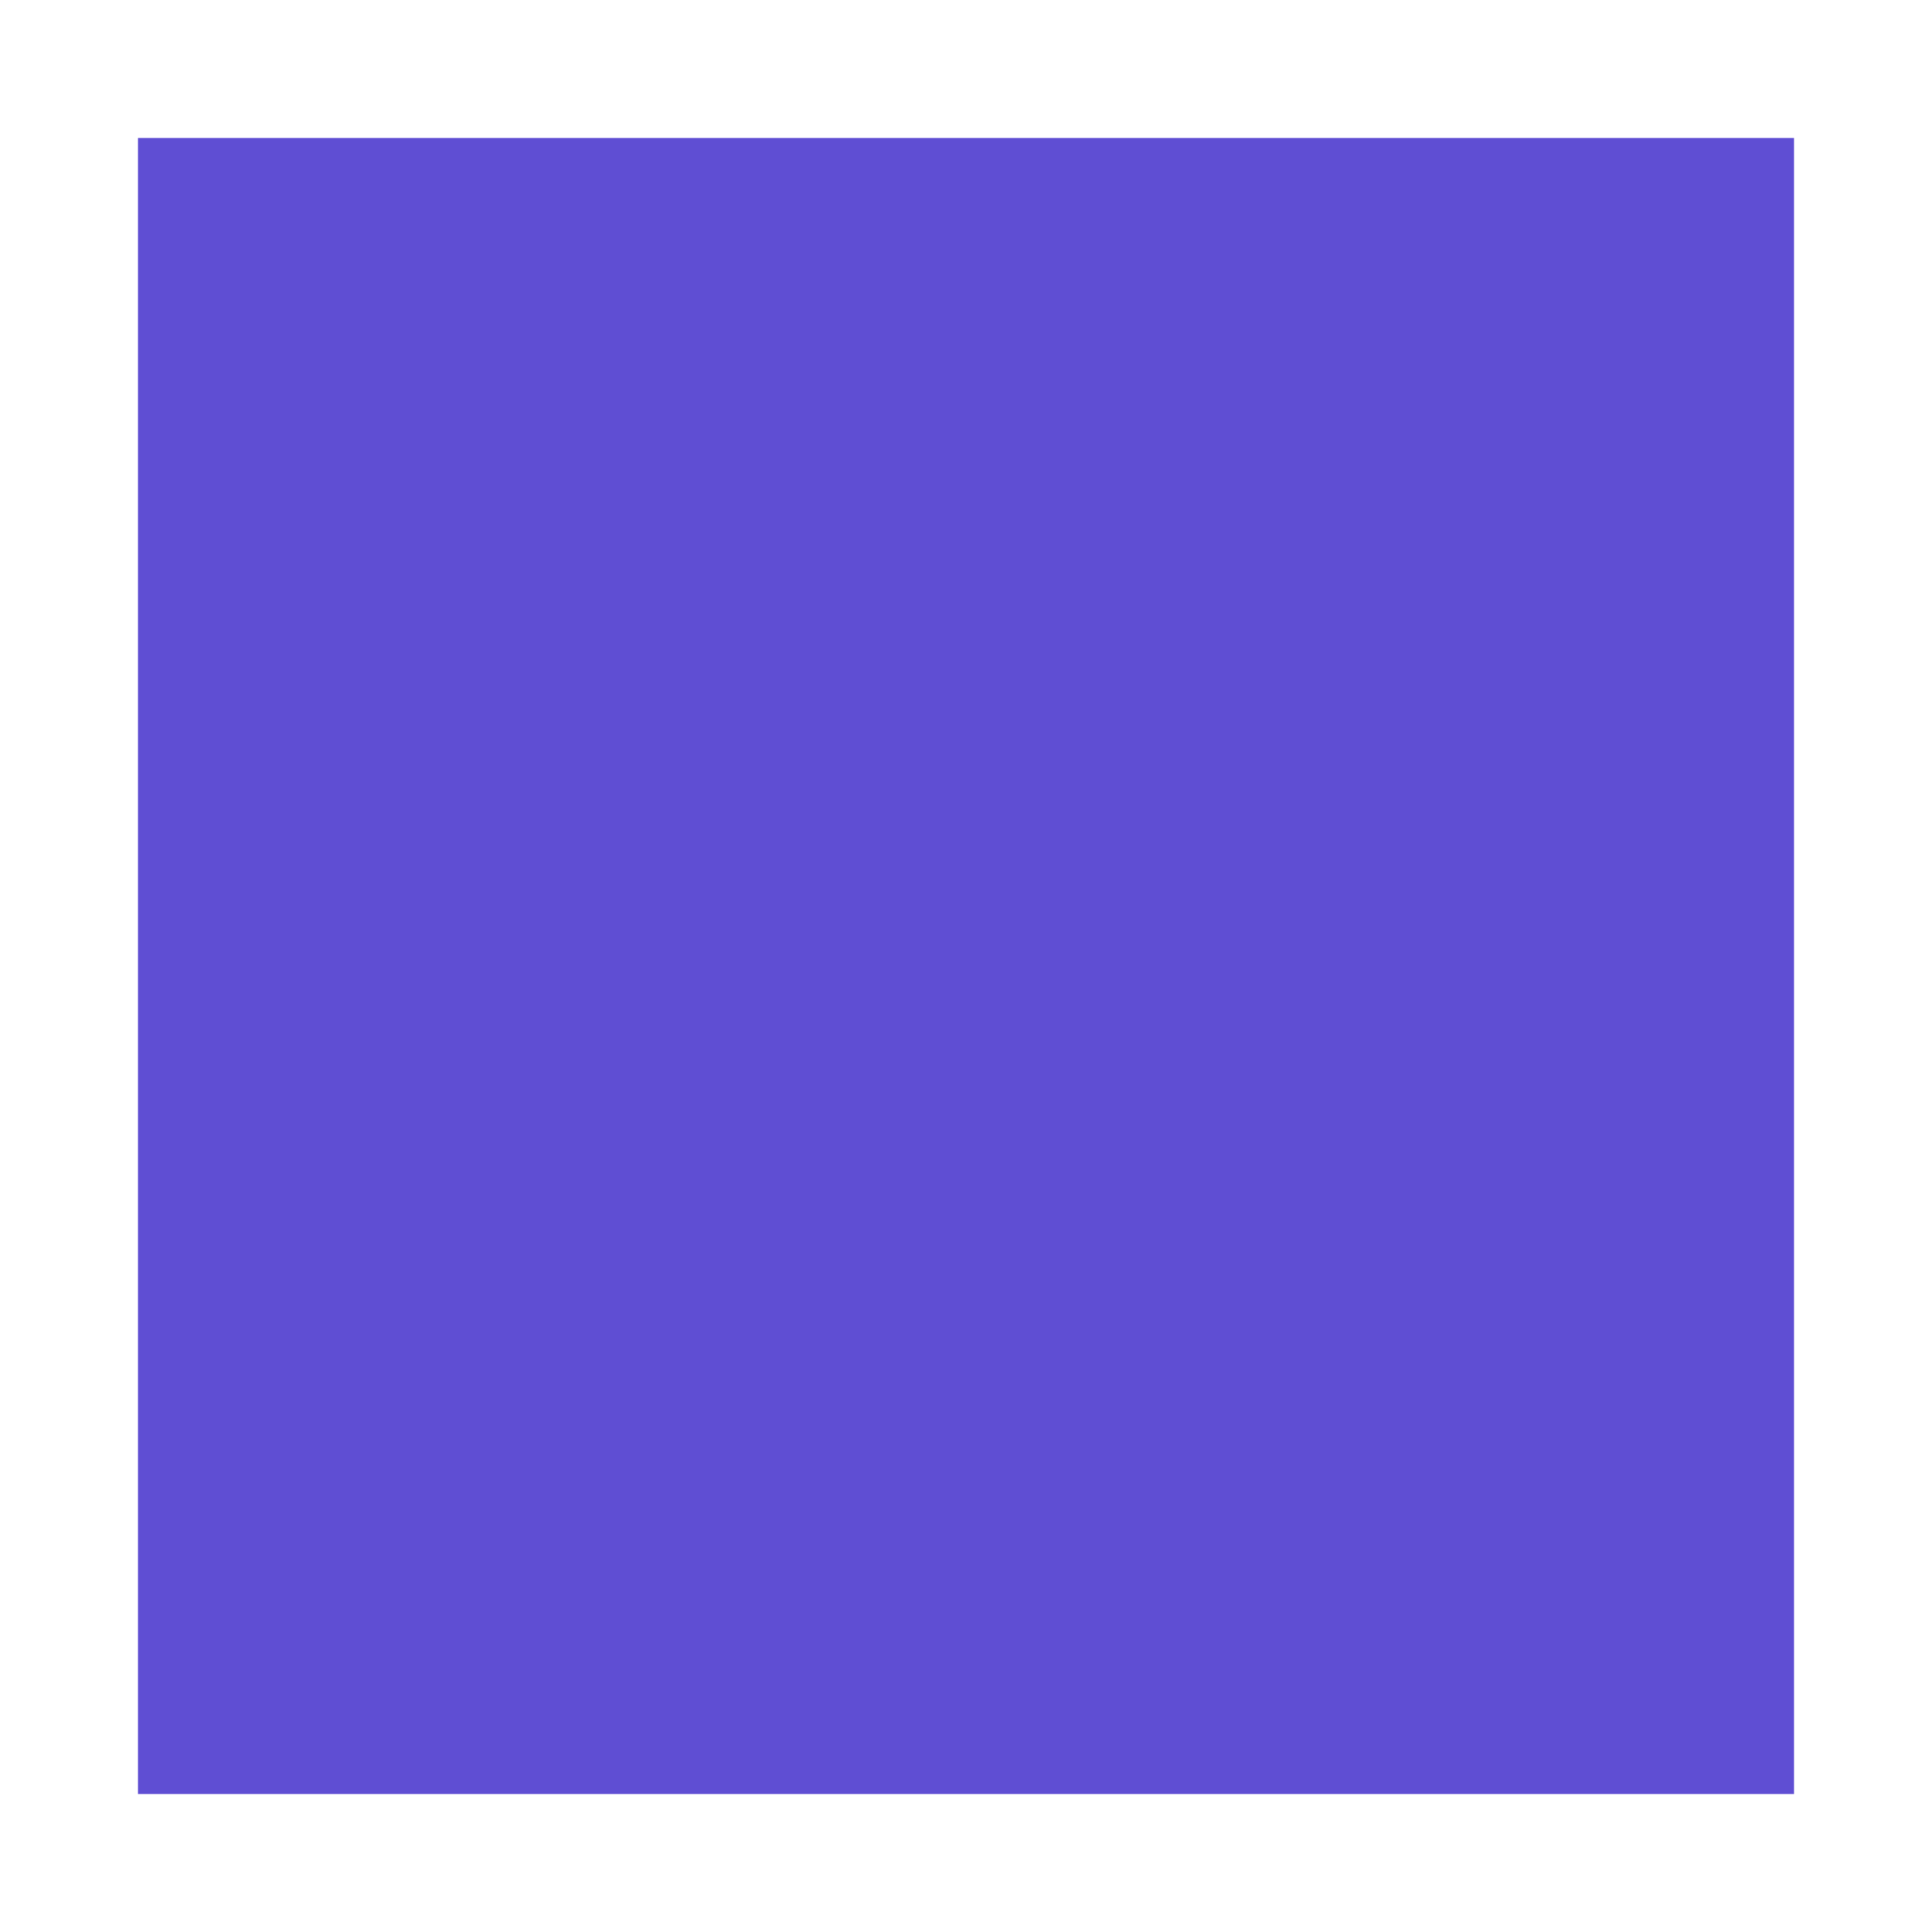
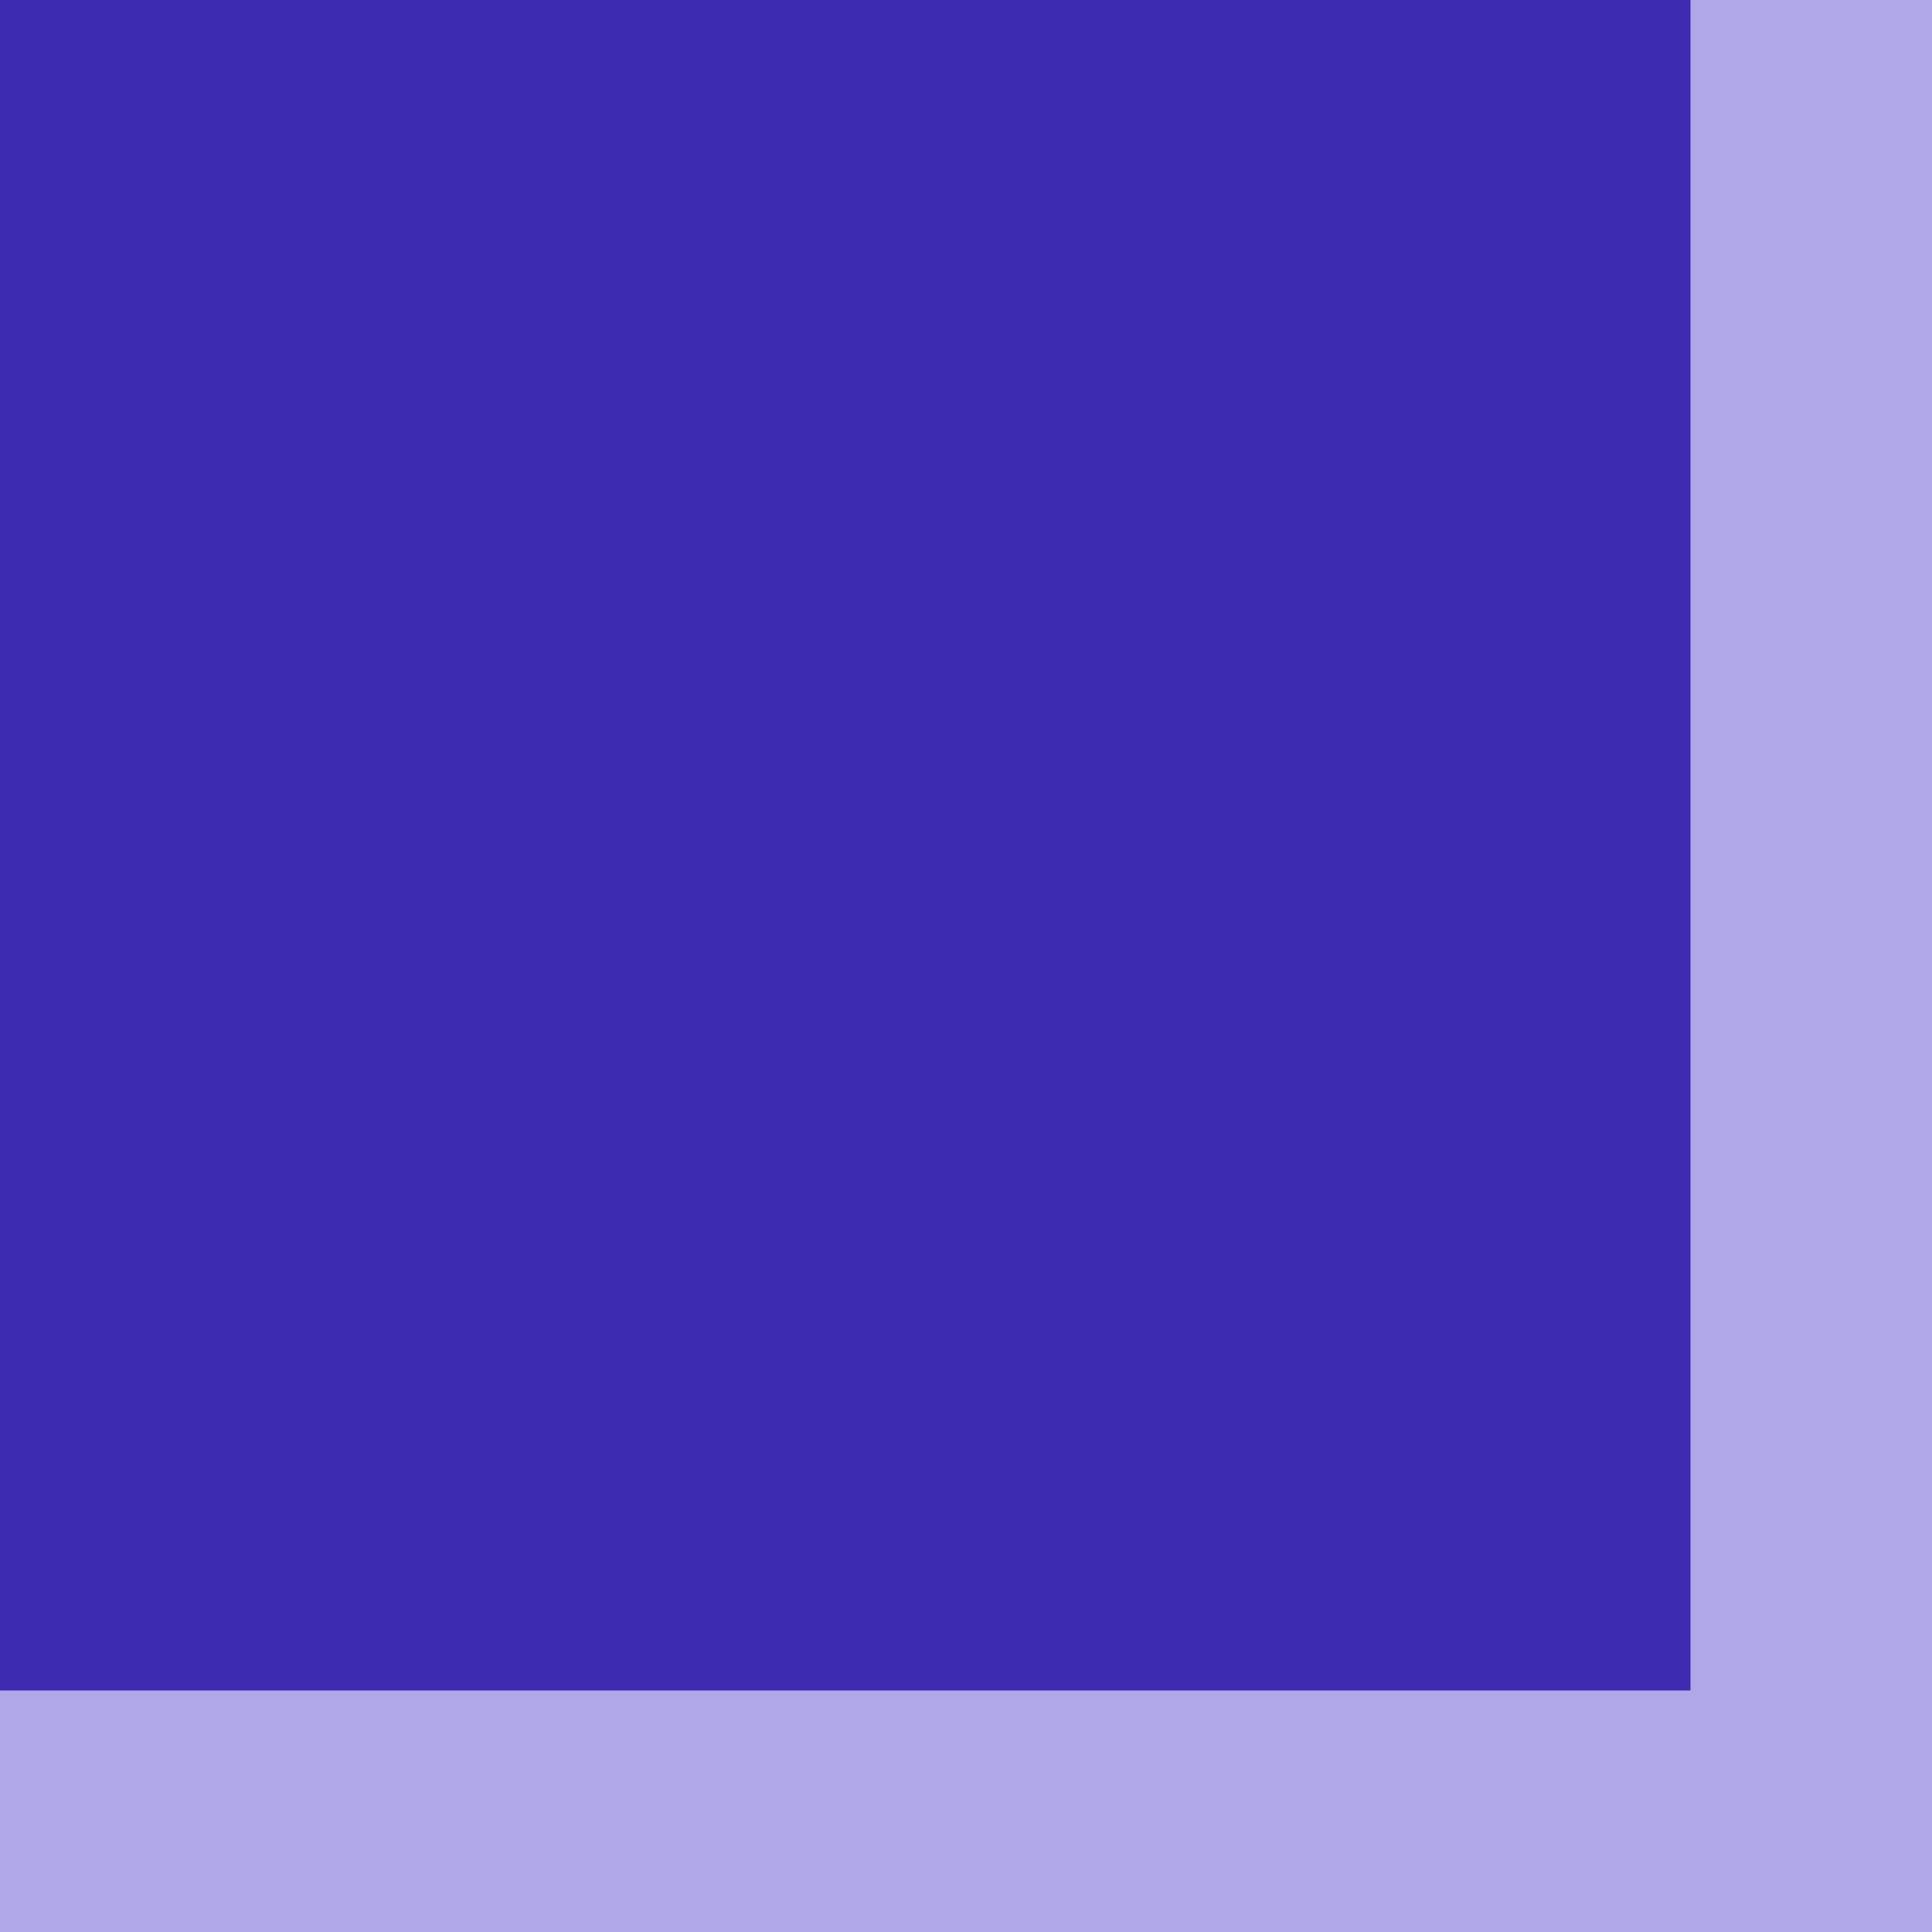
- <svg xmlns="http://www.w3.org/2000/svg" width="7" height="7" viewBox="0 0 7 7" version="1.1" id="svg818">
+ <svg xmlns="http://www.w3.org/2000/svg" width="8" height="8" viewBox="0 0 8 8" version="1.1" id="svg818">
  <defs id="defs822" />
-   <rect style="fill:#5f4ed3;fill-opacity:1;stroke:#ffffff;stroke-opacity:1" id="rect4646" width="7" height="7" x="0" y="0" />
+   <rect style="opacity:1;fill:#b0a7e9;fill-opacity:1;fill-rule:nonzero;stroke:none;stroke-width:1;stroke-linecap:round;stroke-linejoin:round;stroke-miterlimit:4;stroke-dasharray:none;stroke-dashoffset:0;stroke-opacity:1;paint-order:normal" id="rect852" width="8" height="8" x="0" y="0" />
+   <rect style="fill:#3d2bb1;fill-opacity:1;stroke:none;stroke-width:1;stroke-miterlimit:4;stroke-dasharray:none;stroke-opacity:1" id="rect4646" width="7" height="7" x="0" y="0" />
</svg>
